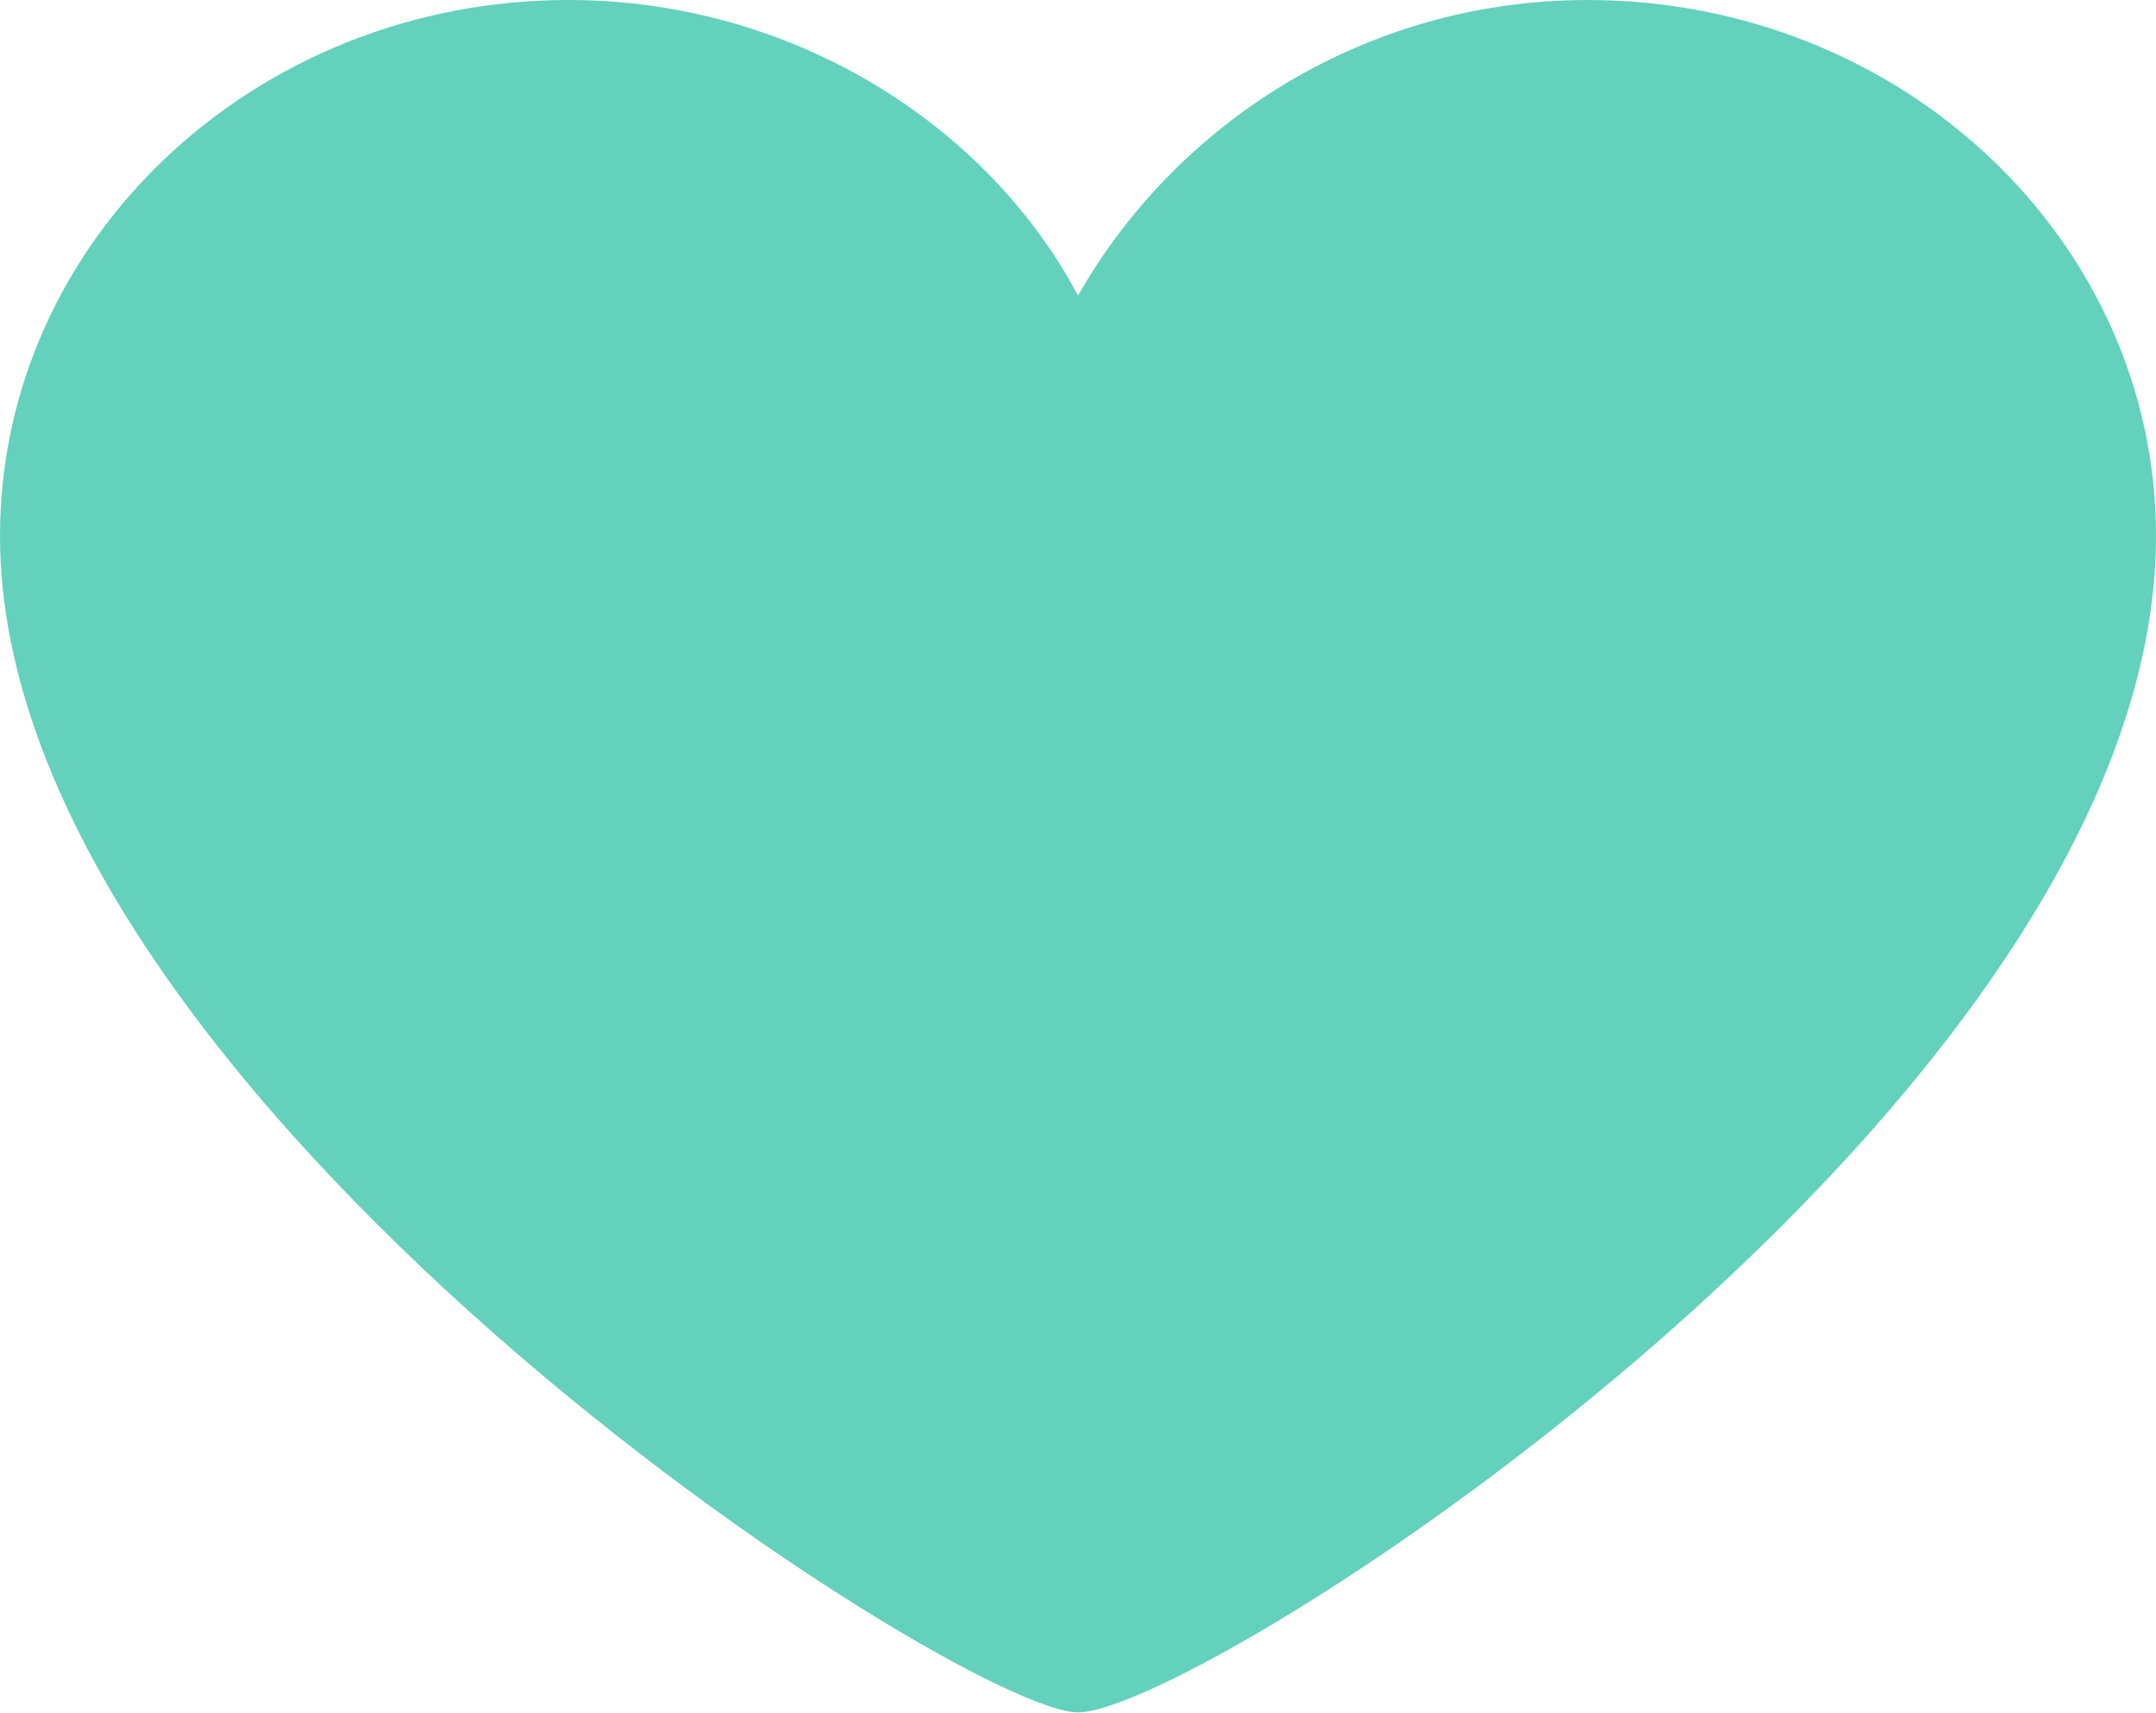
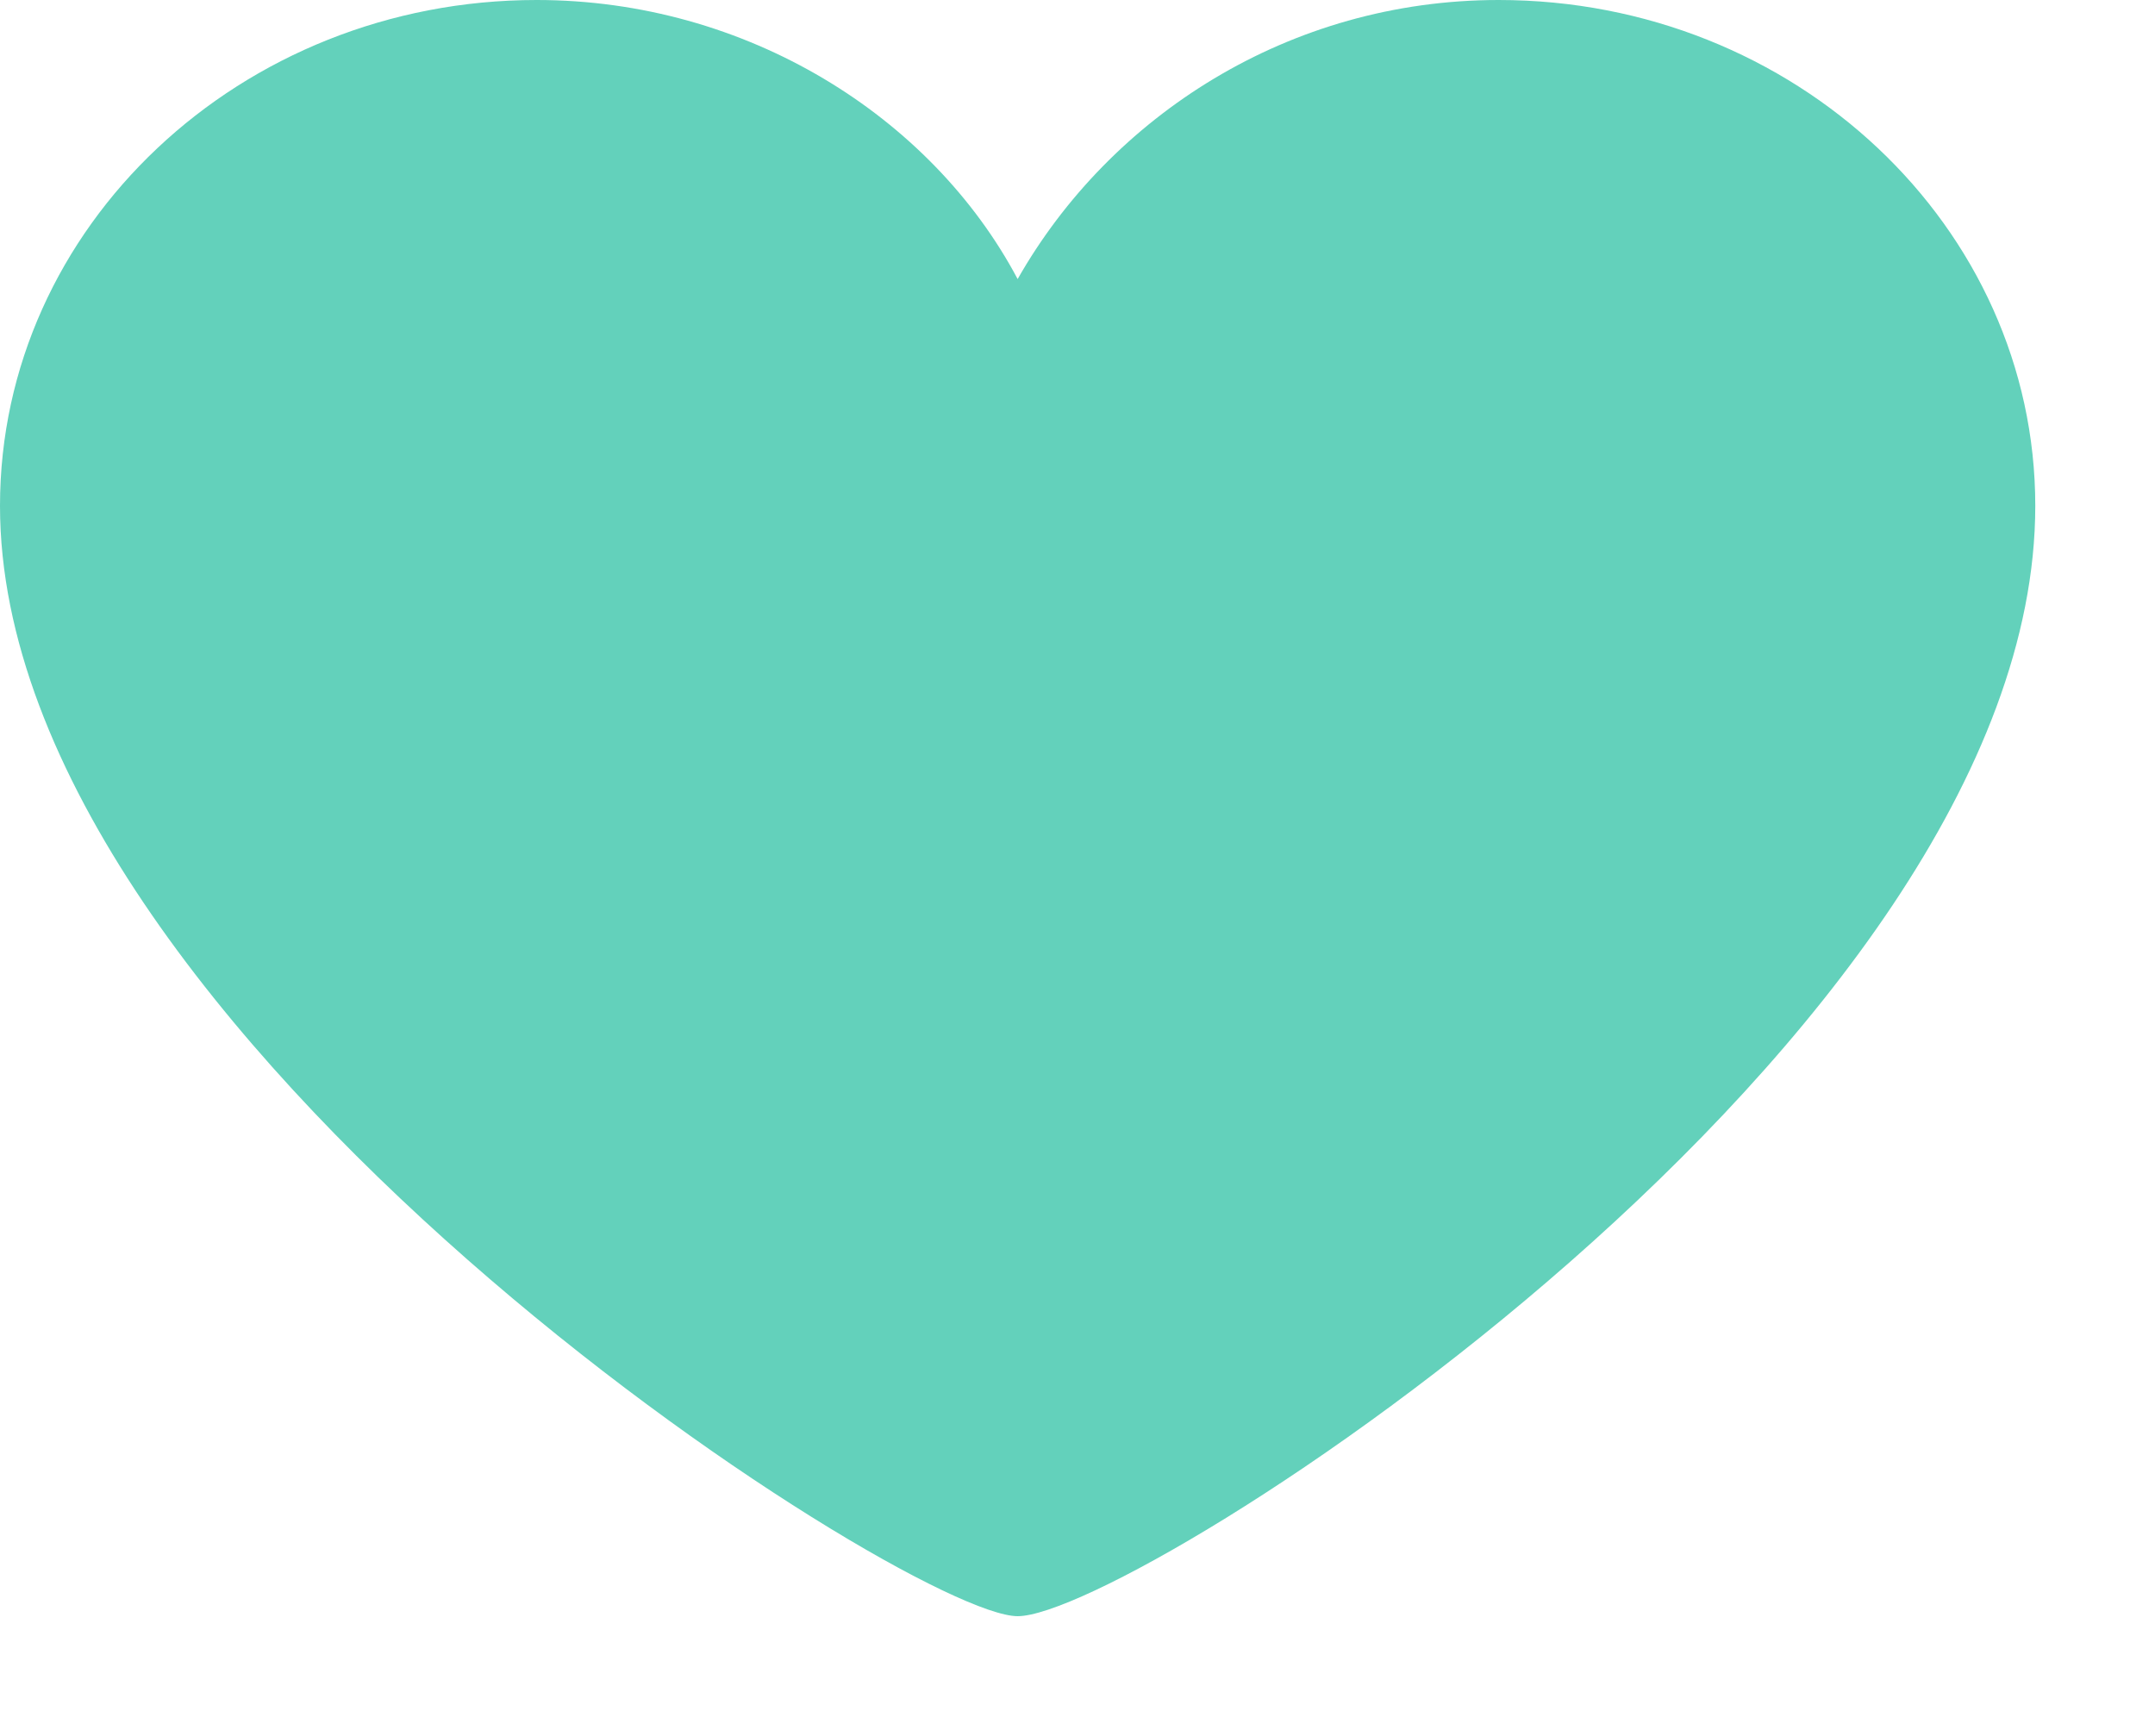
- <svg xmlns="http://www.w3.org/2000/svg" width="34" height="27" viewBox="0 0 34 27" fill="none">
+ <svg xmlns="http://www.w3.org/2000/svg" width="36" height="29" viewBox="0 0 36 29" fill="none">
  <path d="M34 8.45C34 3.788 29.982 0 25.036 0C21.533 0 18.546 1.942 17 4.662C15.558 1.942 12.467 0 8.964 0C4.018 0 0 3.788 0 8.45C0 17.288 15.146 27 17 27C18.958 27 34 17.385 34 8.45Z" fill="#63D1BB" />
</svg>
